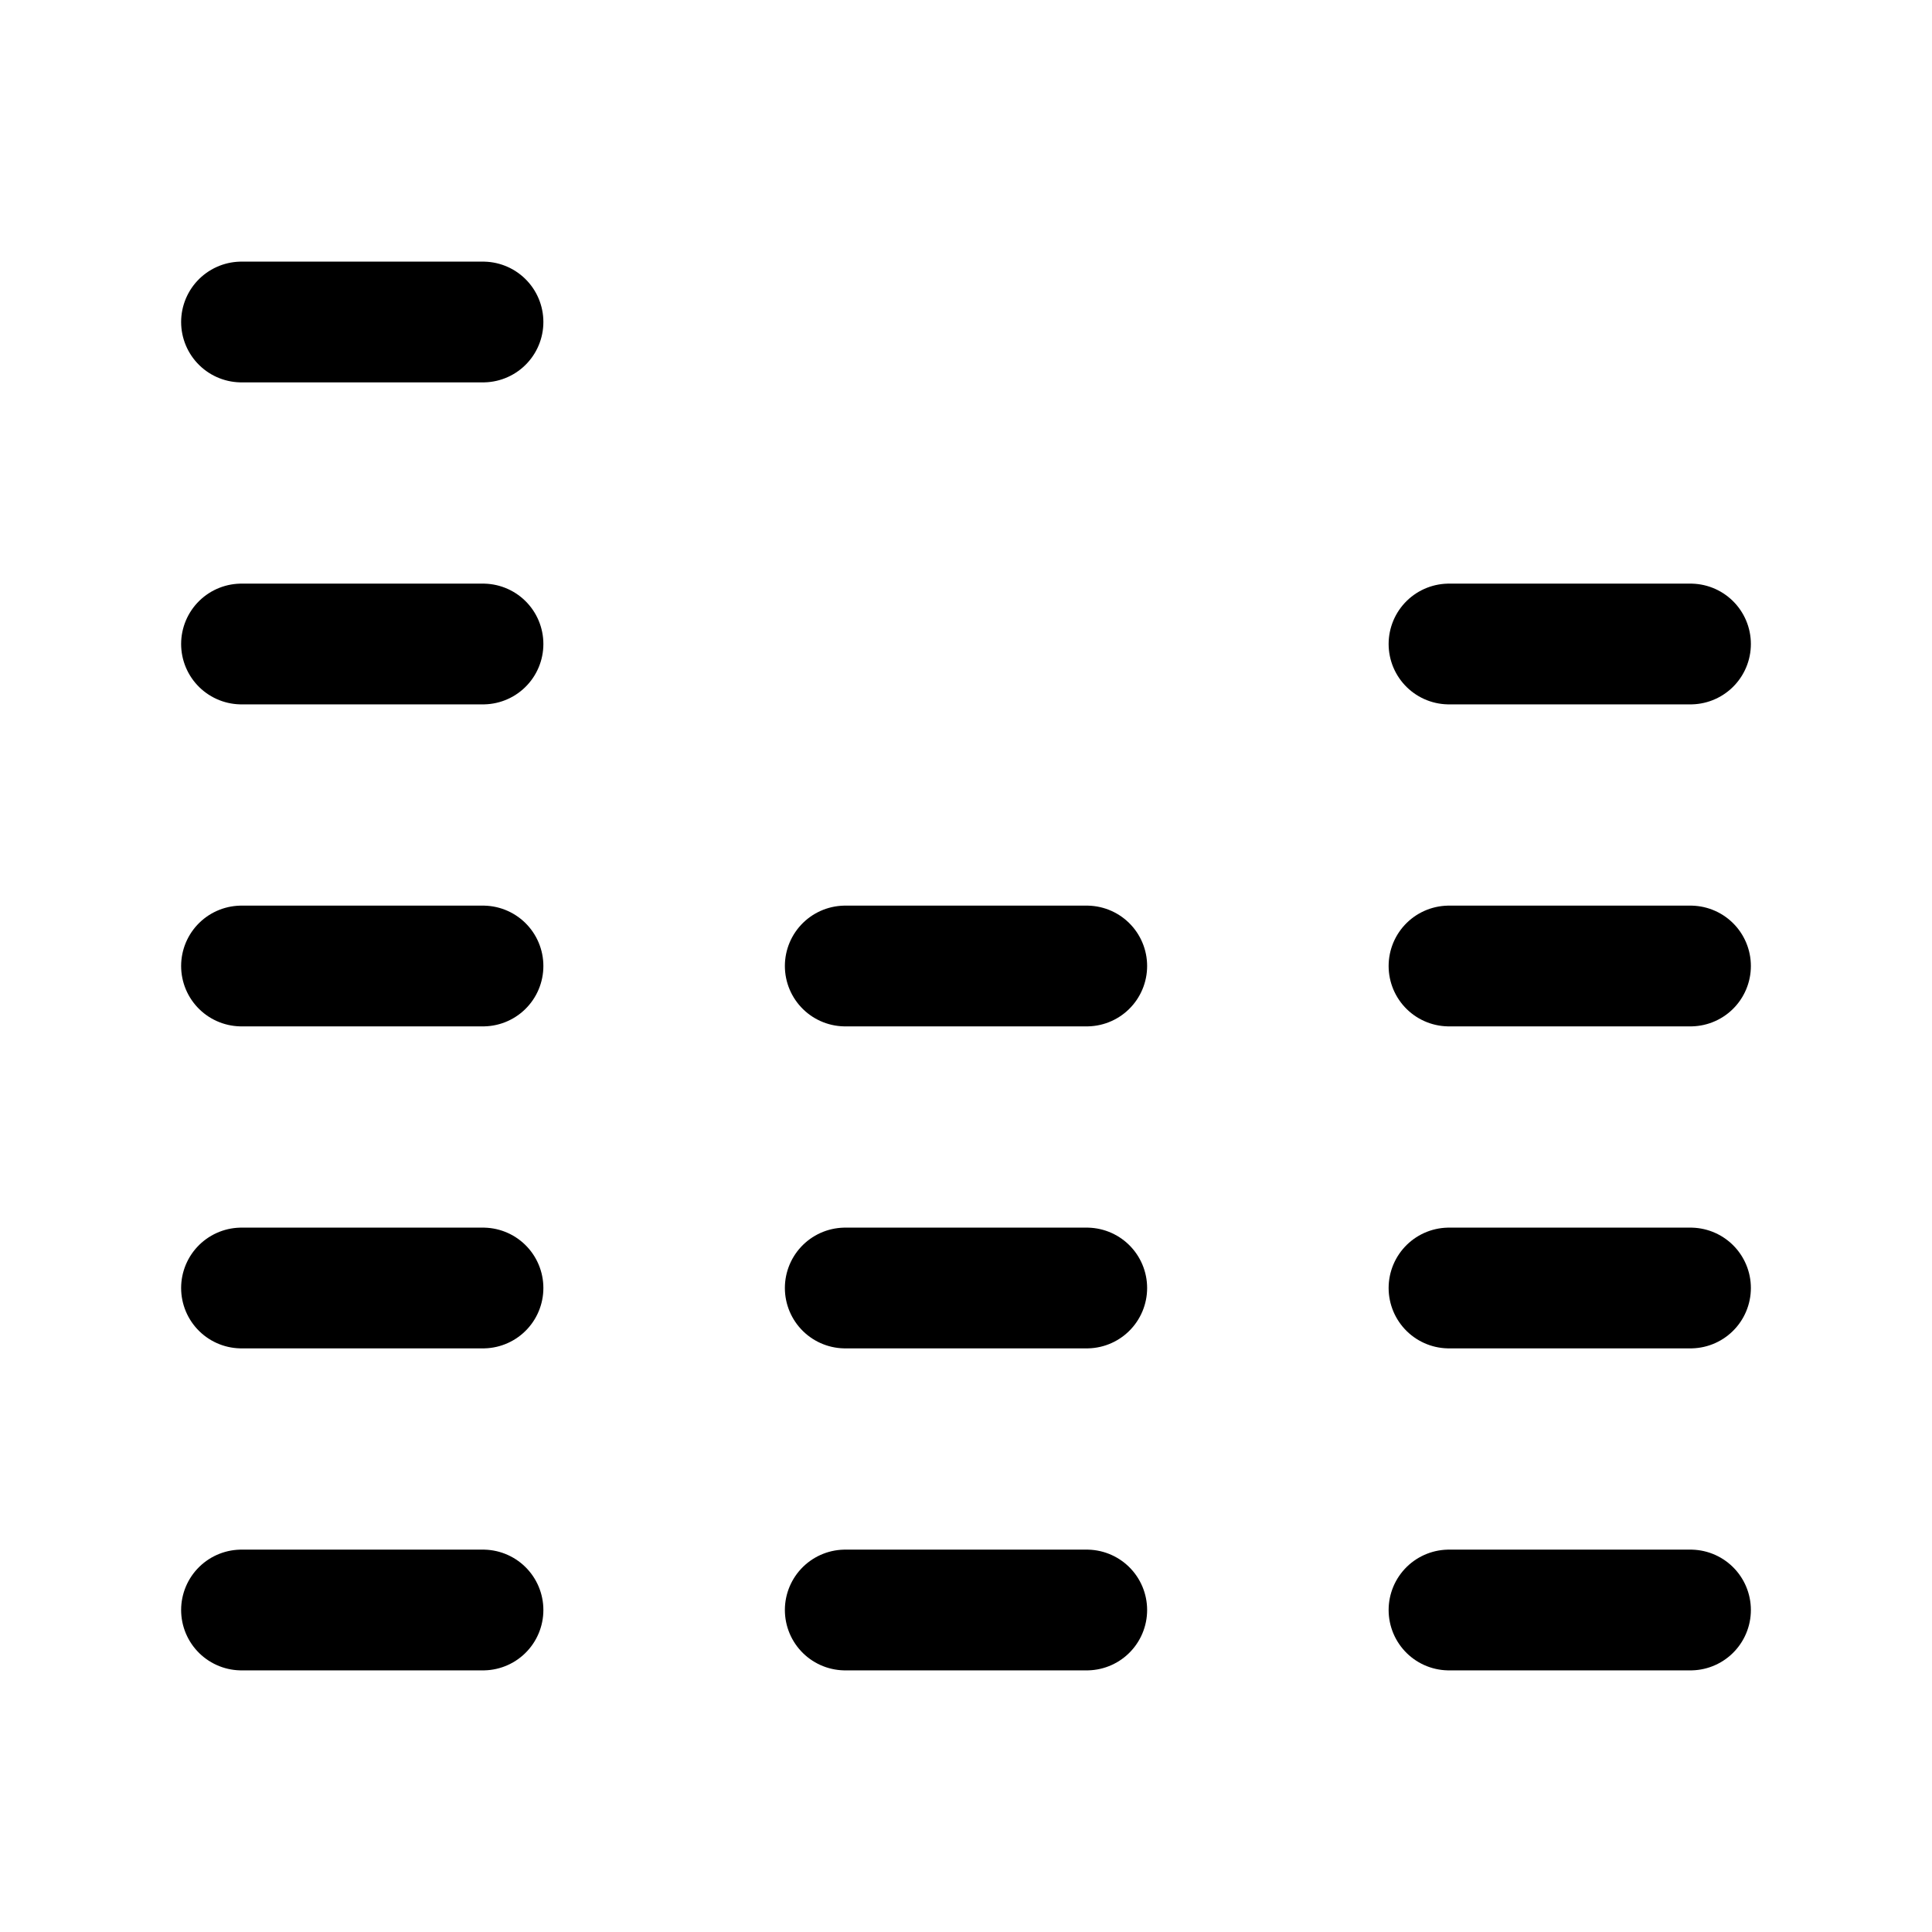
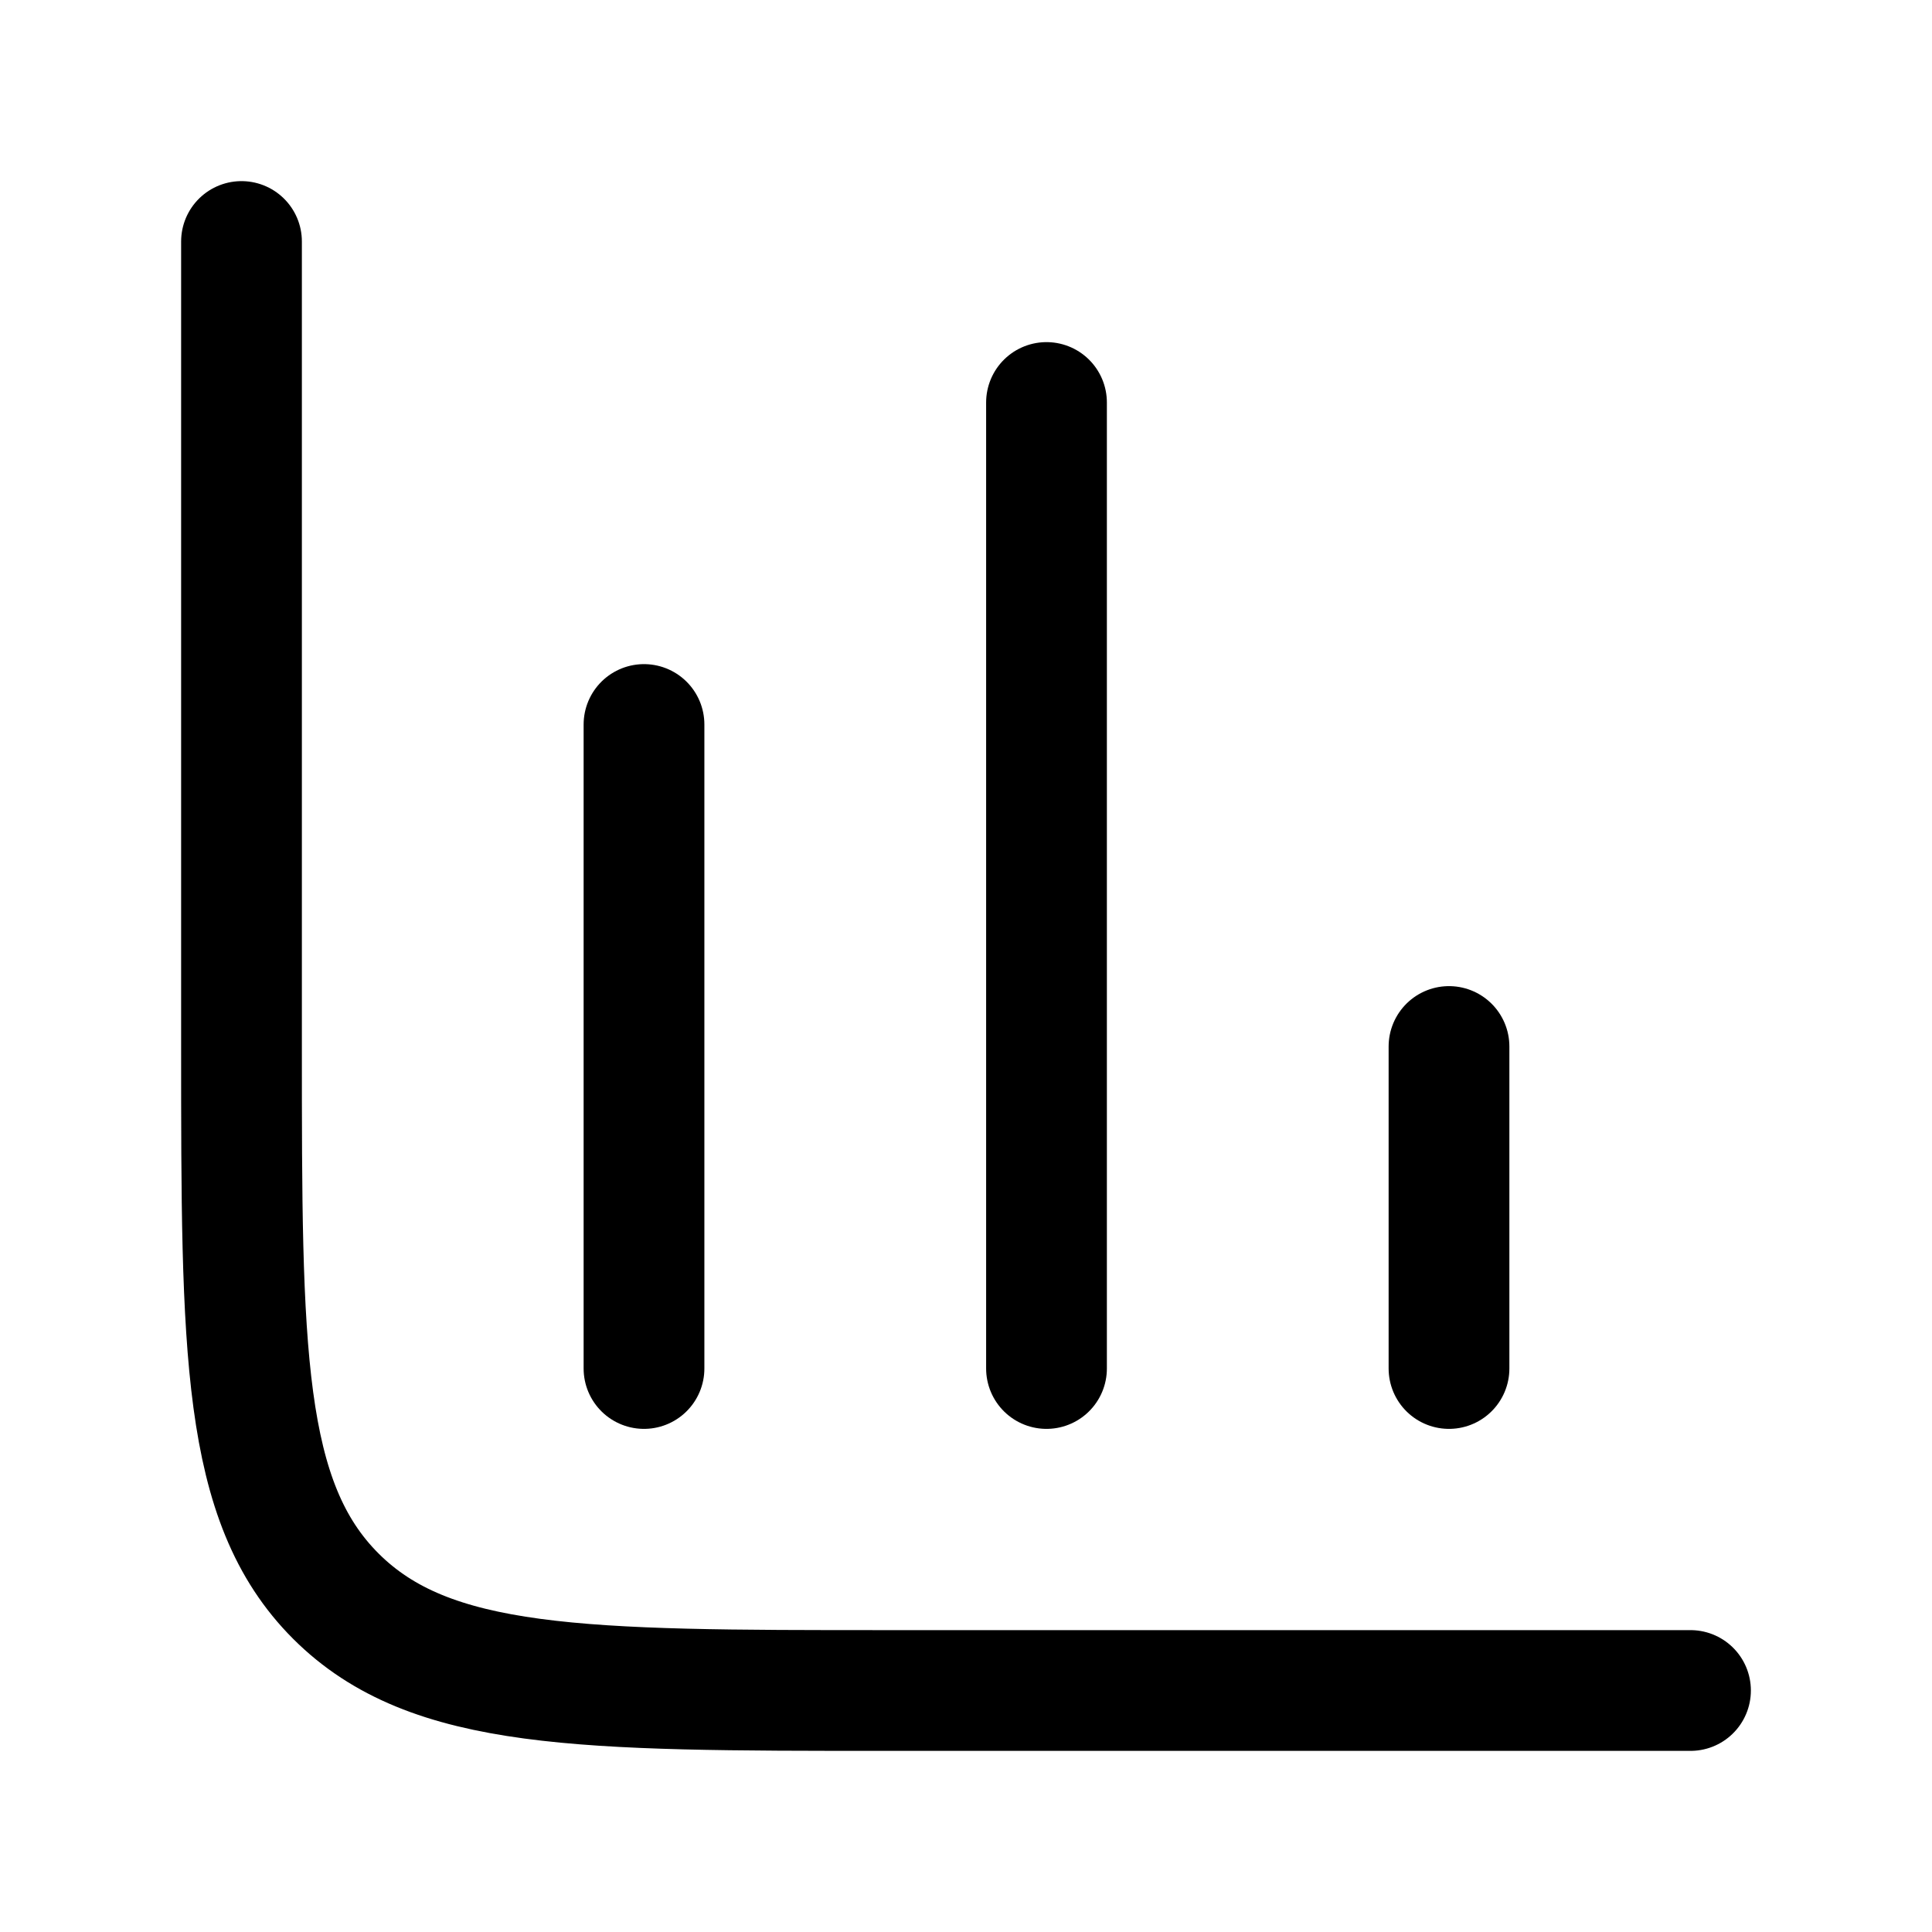
<svg xmlns="http://www.w3.org/2000/svg" fill="none" viewBox="0 0 24 24">
-   <path stroke="currentColor" stroke-linecap="round" stroke-linejoin="round" stroke-width="1.5" d="M3 20h3m12 0h3m-10.5 0h3M3 16h3m12 0h3m-10.5 0h3M3 12h3m12 0h3m-10.5 0h3M3 8h3m12 0h3M3 4h3" />
+   <path stroke="currentColor" stroke-linecap="round" stroke-linejoin="round" stroke-width="1.5" d="M8 9v8m5-12v12m5-4v4M3 3v10c0 3.771 0 5.657 1.172 6.828S7.229 21 11 21h10" />
</svg>
